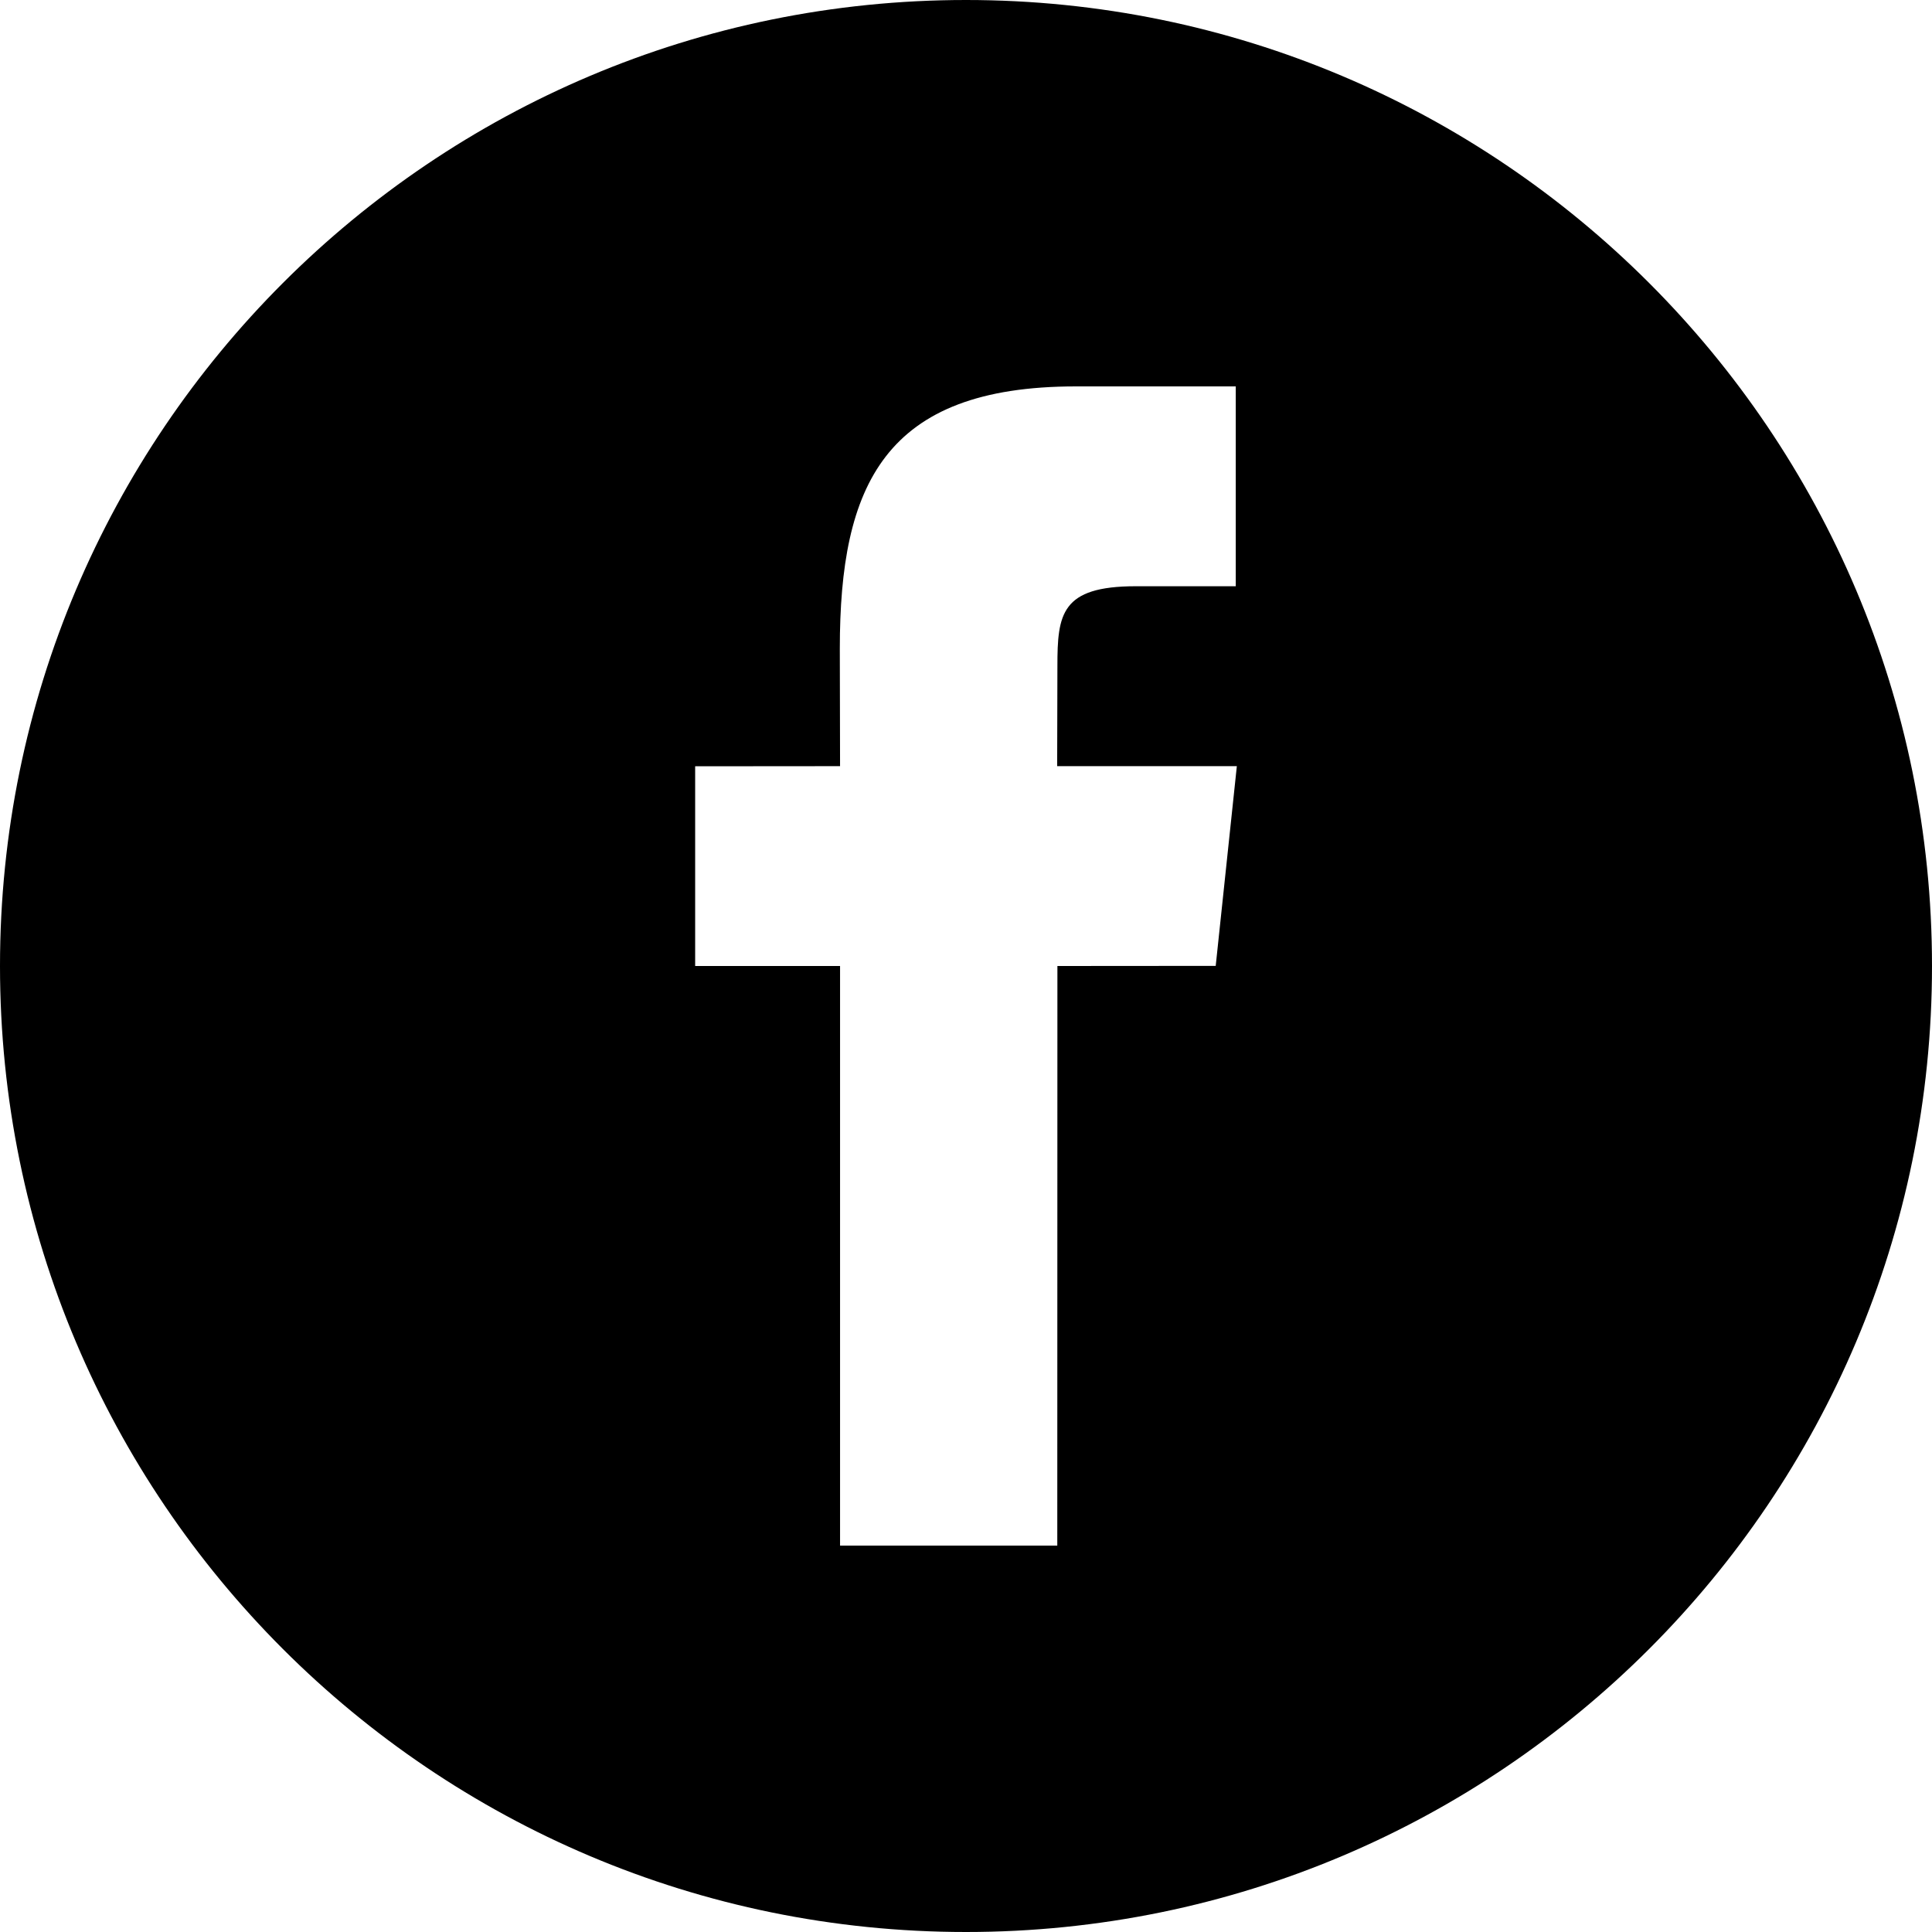
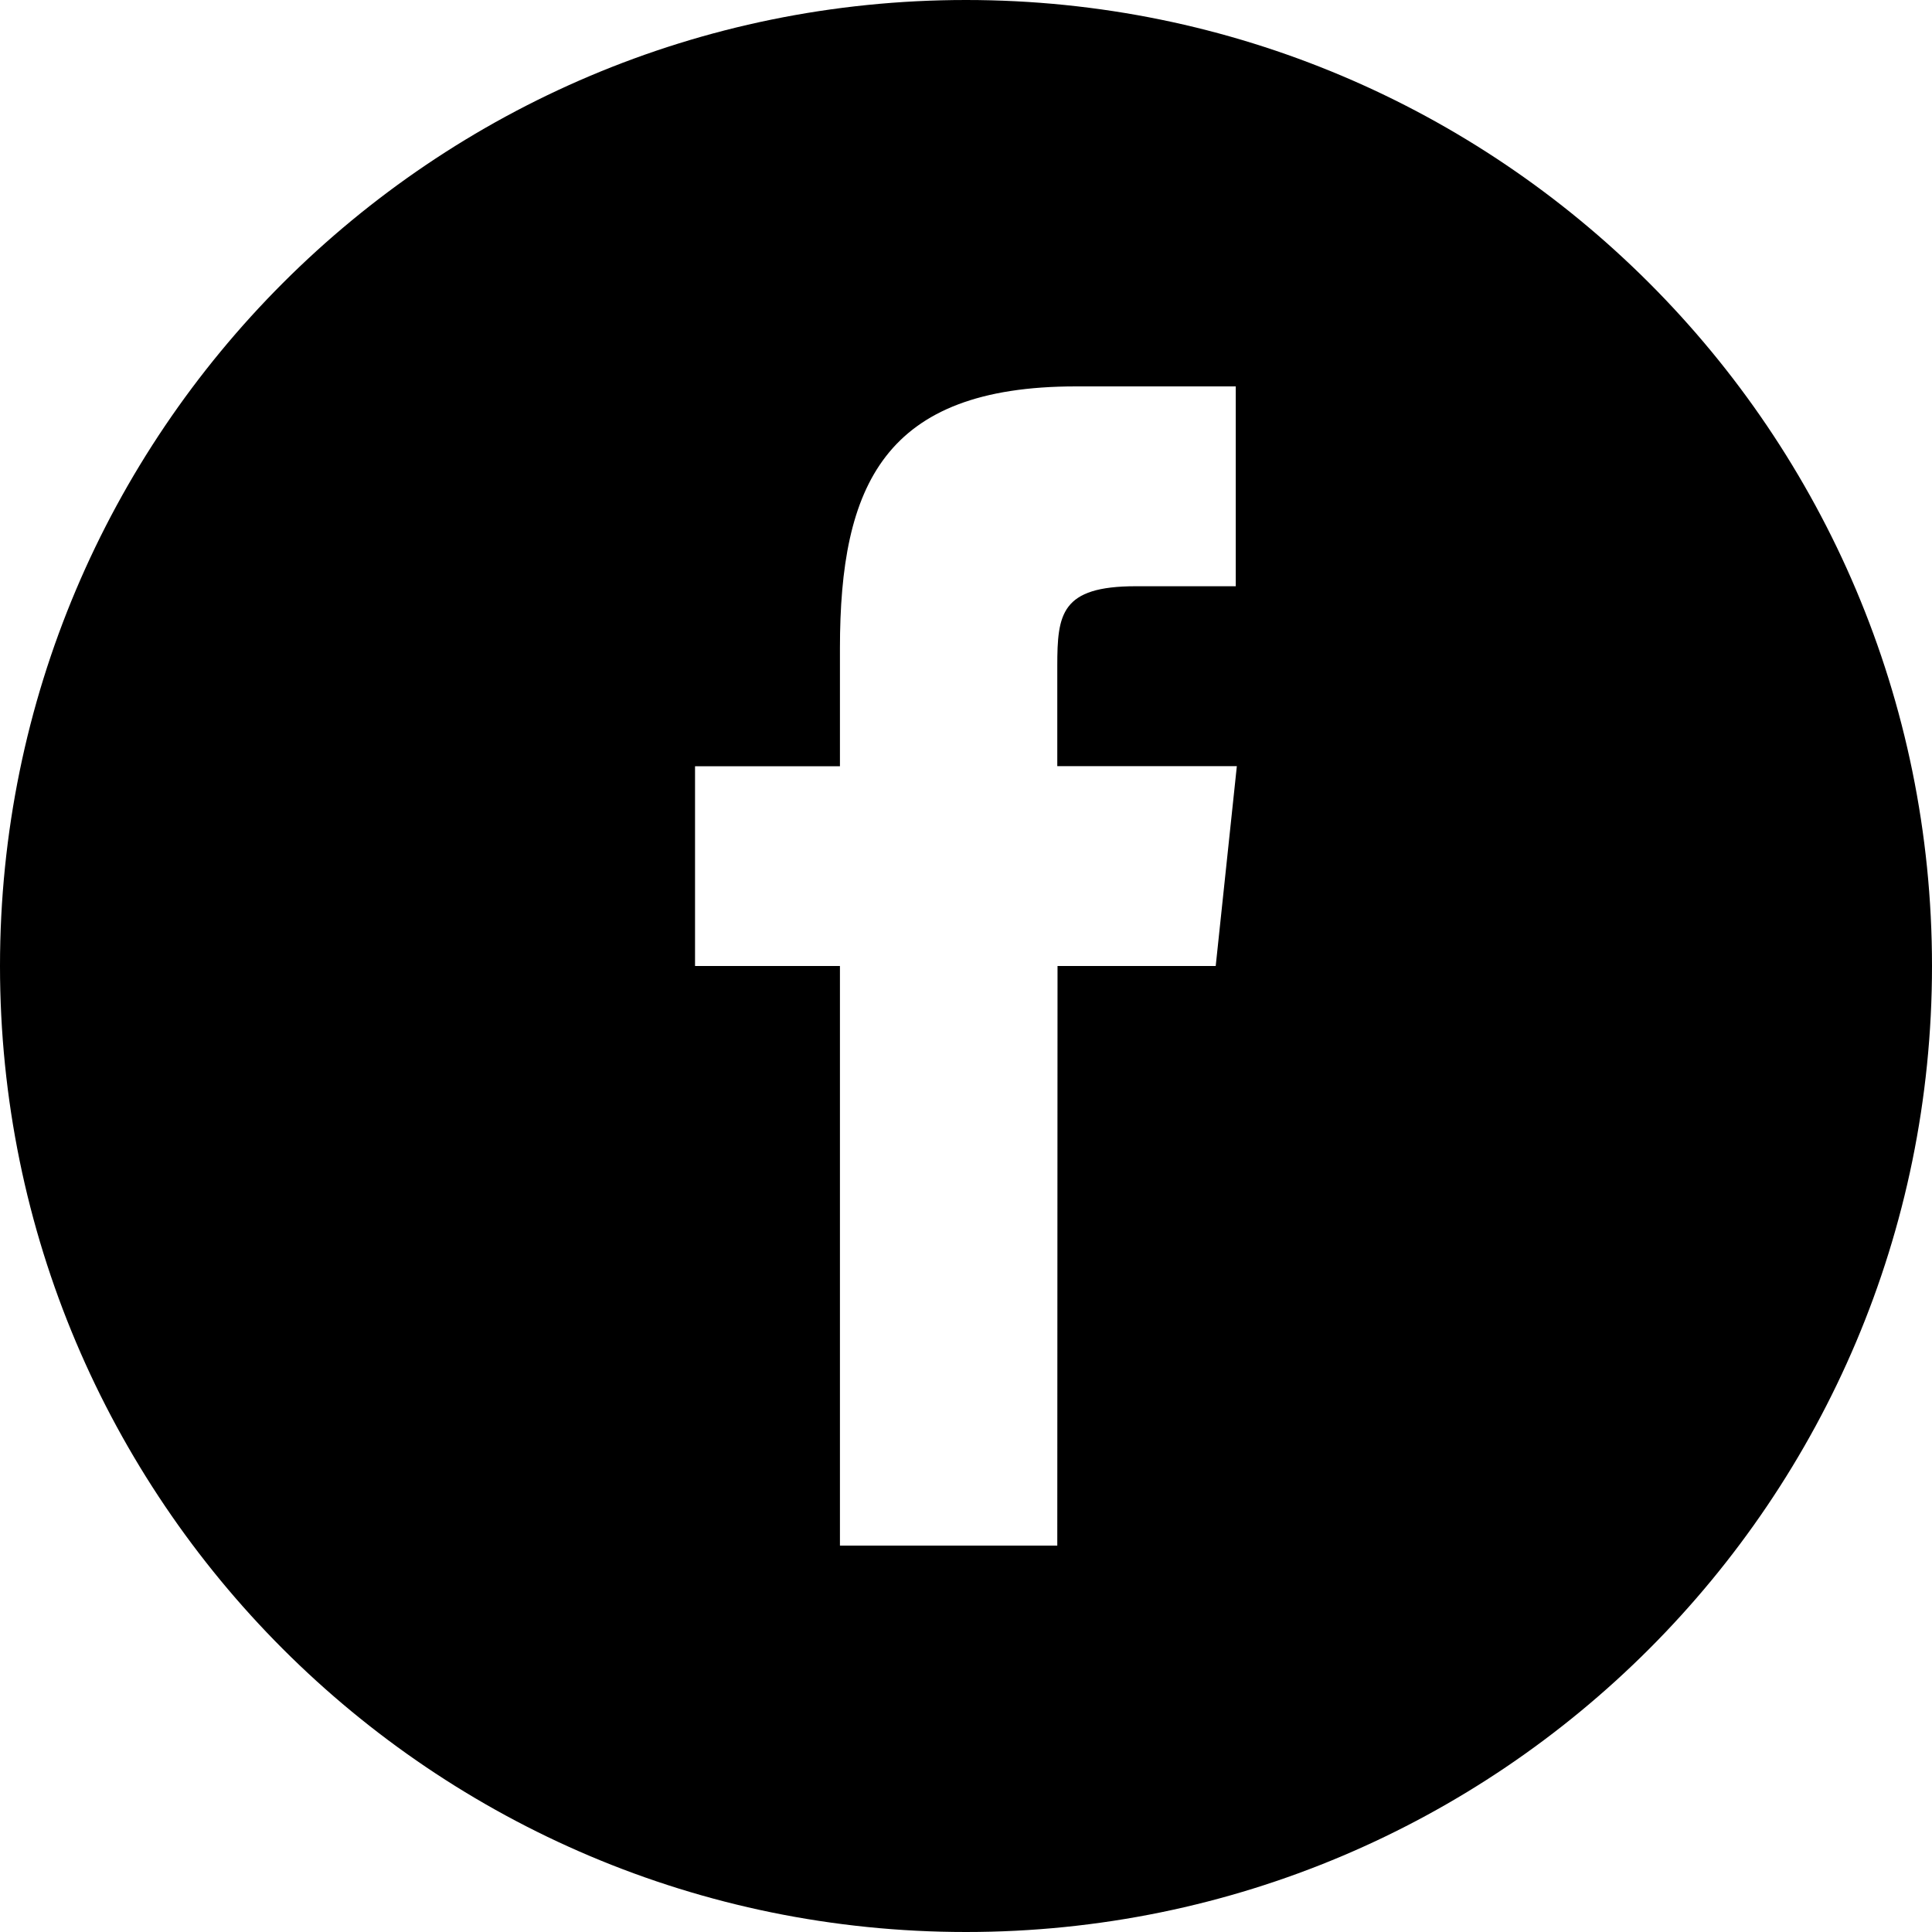
- <svg xmlns="http://www.w3.org/2000/svg" version="1.1" id="Capa_1" x="0px" y="0px" width="16px" height="16px" viewBox="0 0 16 16" enable-background="new 0 0 16 16" xml:space="preserve">
-   <path class="icon" d="M8,0C3.582,0,0,3.582,0,8s3.582,8,8,8s8-3.582,8-8C16,3.581,12.418,0,8,0z M10.068,7.999L8.757,8l-0.001,4.8H6.957V8h-1.2  V6.346l1.2-0.001L6.955,5.371c0-1.35,0.366-2.171,1.955-2.171h1.324v1.655H9.406c-0.619,0-0.649,0.231-0.649,0.662L8.755,6.345  h1.488L10.068,7.999z" />
+ <svg xmlns="http://www.w3.org/2000/svg" id="Capa_1" width="16" height="16" viewBox="0 0 16 16">
+   <path class="icon" d="M8 0C3.582 0 0 3.582 0 8s3.582 8 8 8 8-3.582 8-8c0-4.42-3.582-8-8-8zm2.068 8h-1.31l-.002 4.8h-1.8V8h-1.2V6.346h1.2V5.37c0-1.35.365-2.17 1.954-2.17h1.324v1.655h-.828c-.62 0-.65.23-.65.662v.828h1.487L10.068 8z" />
</svg>
